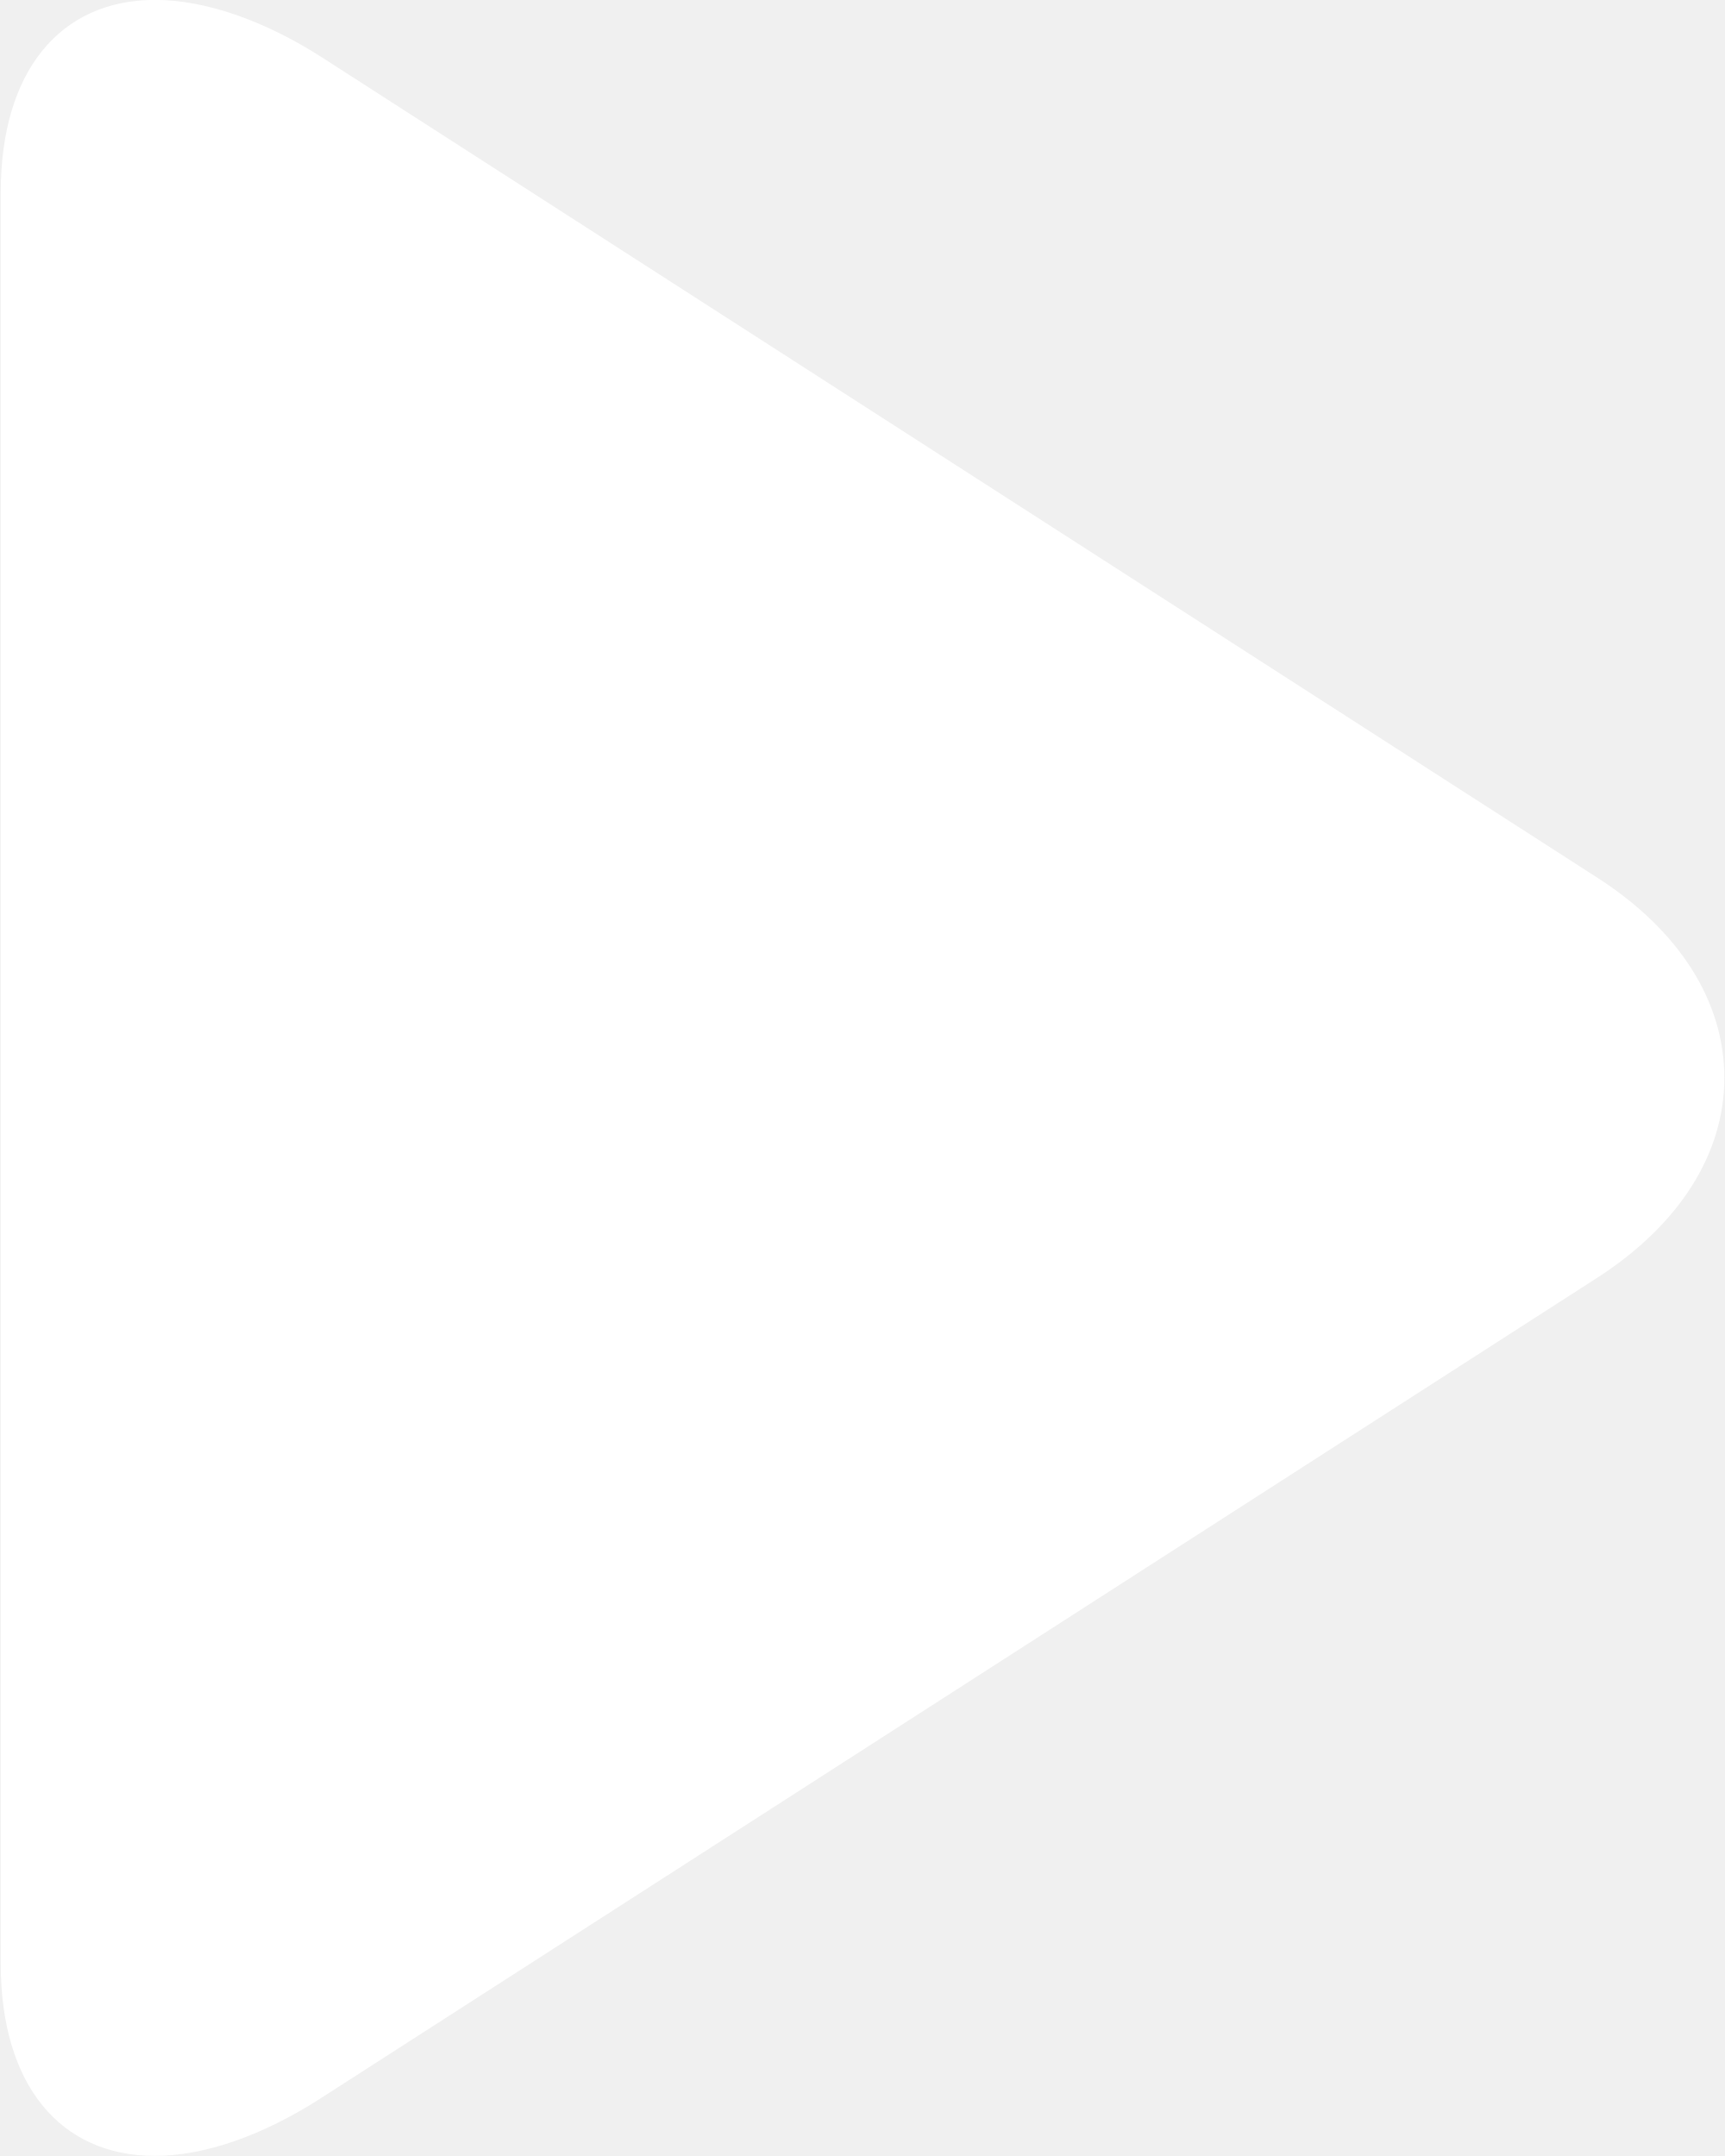
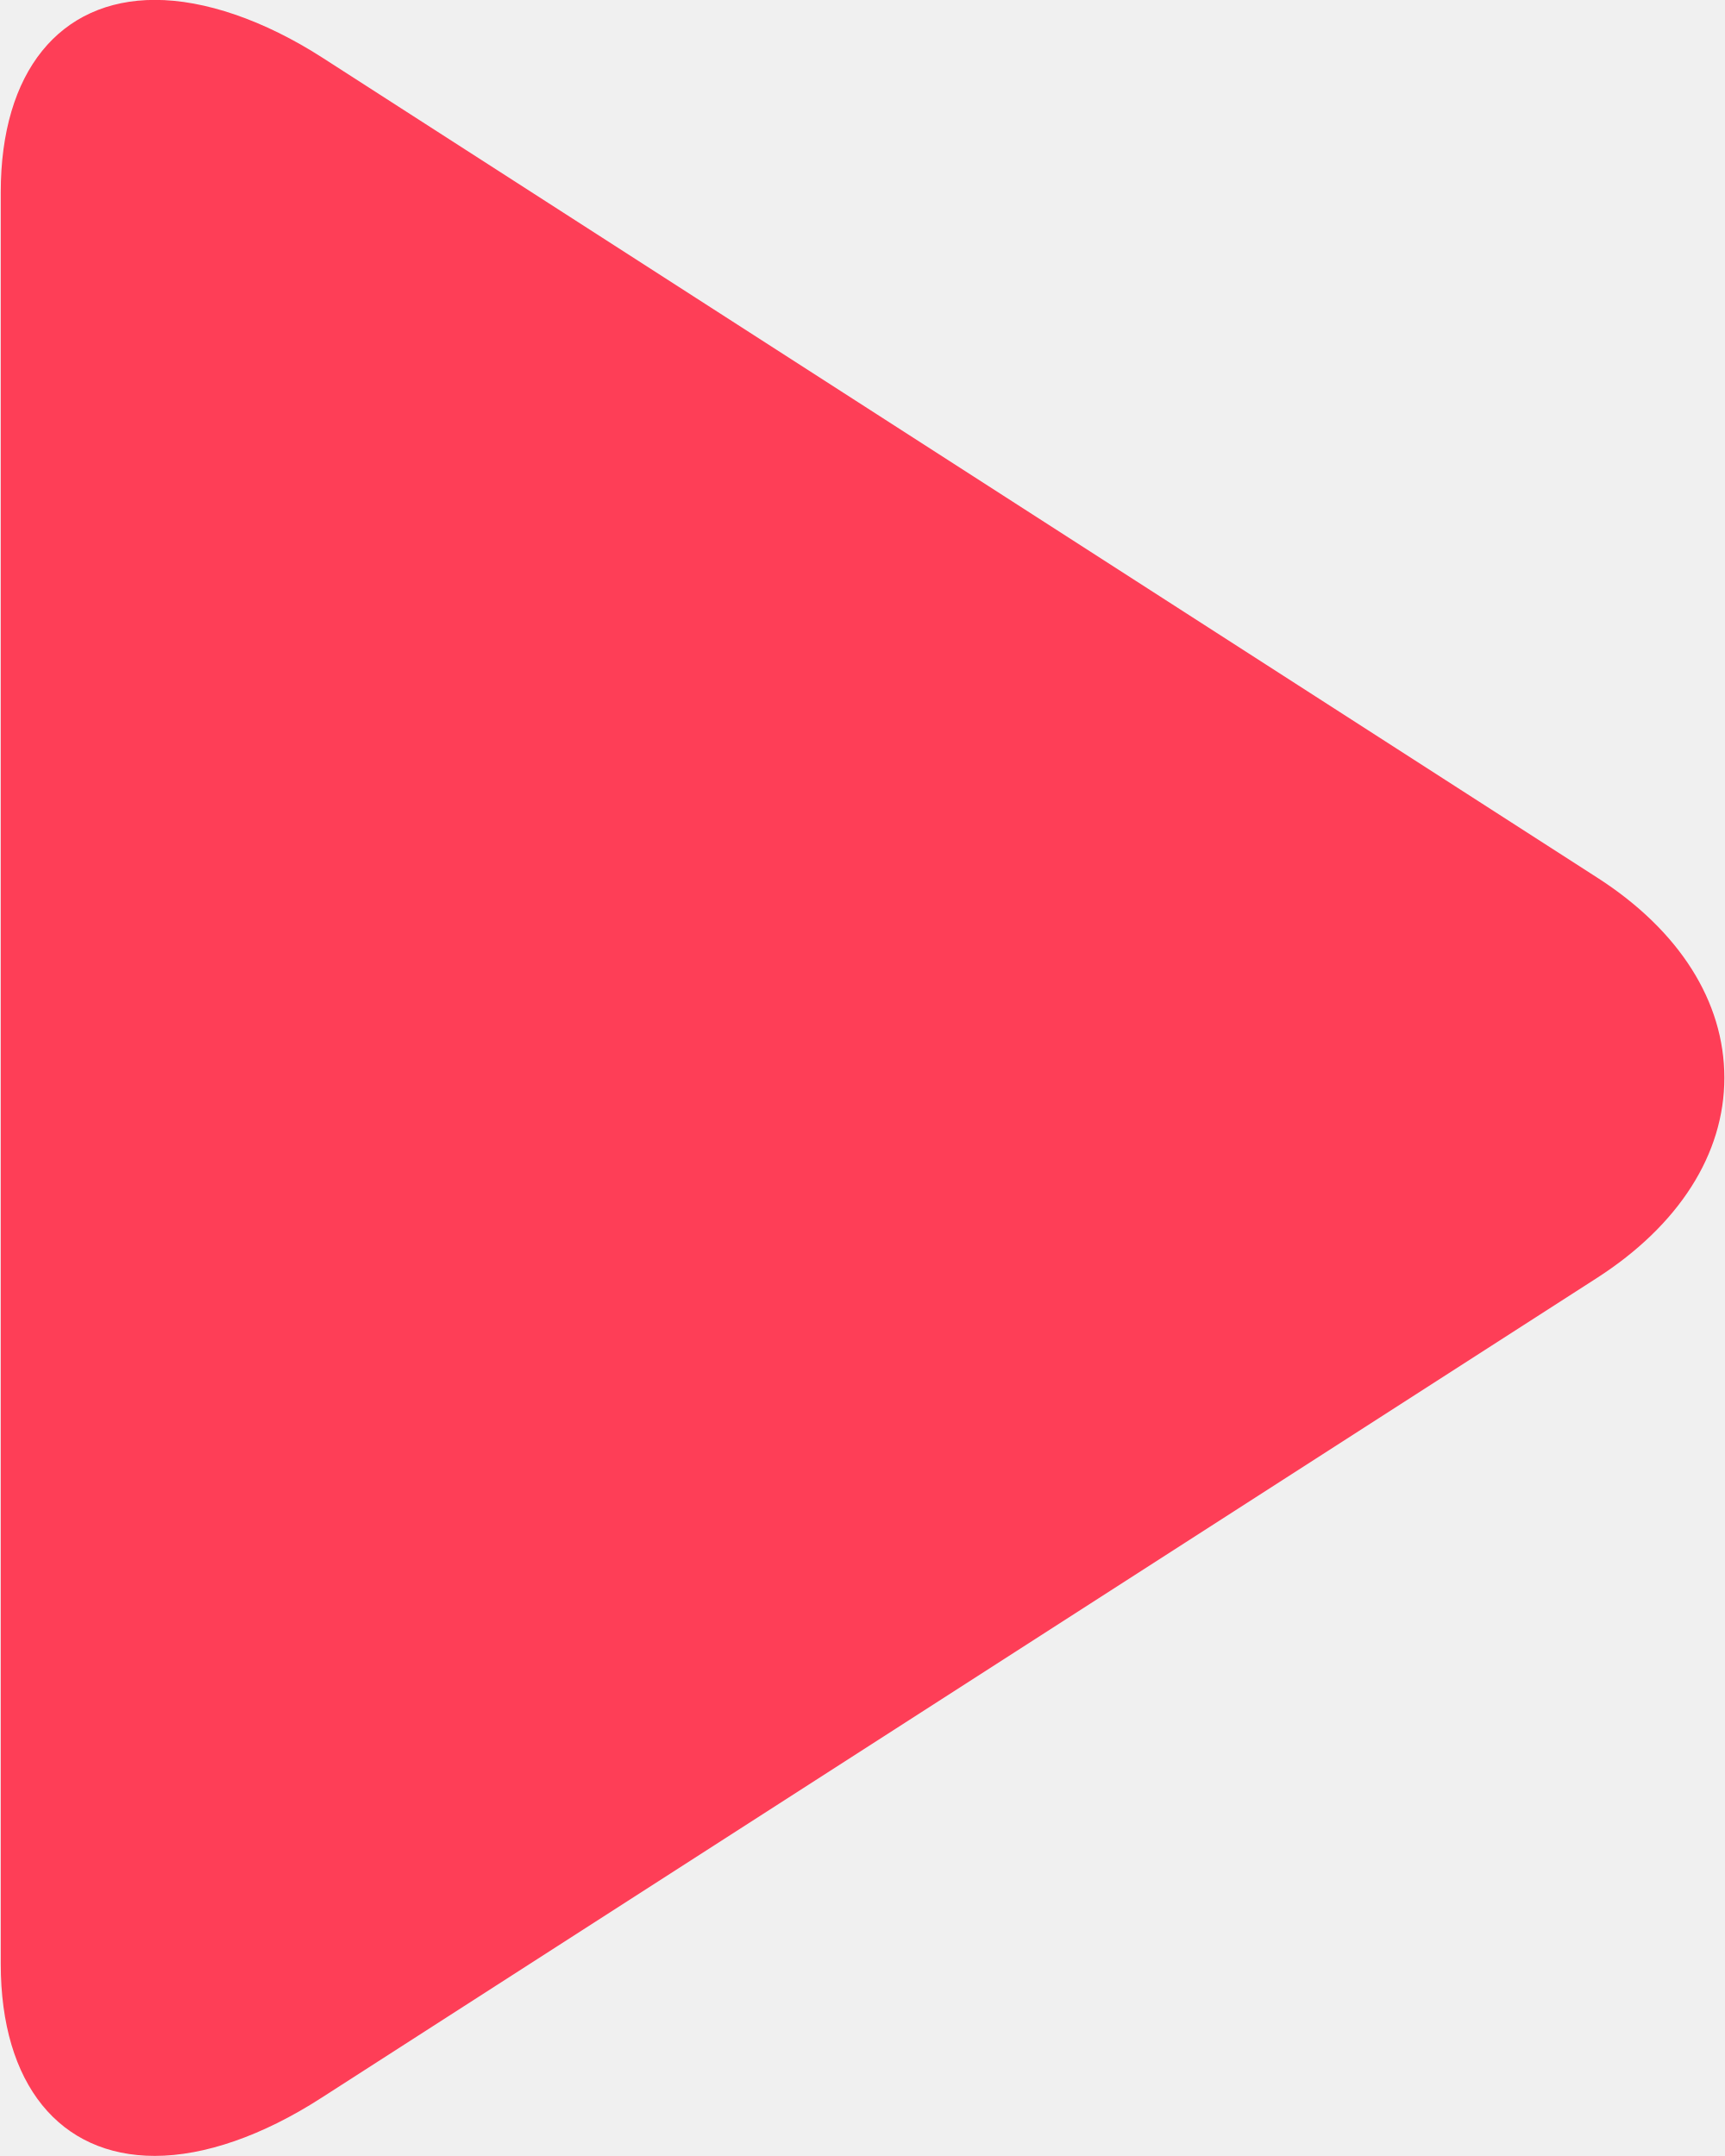
<svg xmlns="http://www.w3.org/2000/svg" width="16" height="20" viewBox="0 0 16 20" fill="none">
-   <path fill-rule="evenodd" clip-rule="evenodd" d="M14.816 8.142L2.992 0.536C2.446 0.185 1.896 -0.001 1.438 -0.001C0.554 -0.001 0.007 0.666 0.007 1.782V18.219C0.007 19.334 0.554 19.999 1.436 19.999C1.894 19.999 2.435 19.813 2.982 19.46L14.812 11.855C15.572 11.366 15.994 10.706 15.994 9.998C15.994 9.291 15.577 8.631 14.816 8.142Z" fill="white" />
+   <path fill-rule="evenodd" clip-rule="evenodd" d="M14.816 8.142L2.992 0.536C2.446 0.185 1.896 -0.001 1.438 -0.001C0.554 -0.001 0.007 0.666 0.007 1.782V18.219C0.007 19.334 0.554 19.999 1.436 19.999C1.894 19.999 2.435 19.813 2.982 19.46L14.812 11.855C15.572 11.366 15.994 10.706 15.994 9.998C15.994 9.291 15.577 8.631 14.816 8.142Z" fill="#fe3e57" />
</svg>
